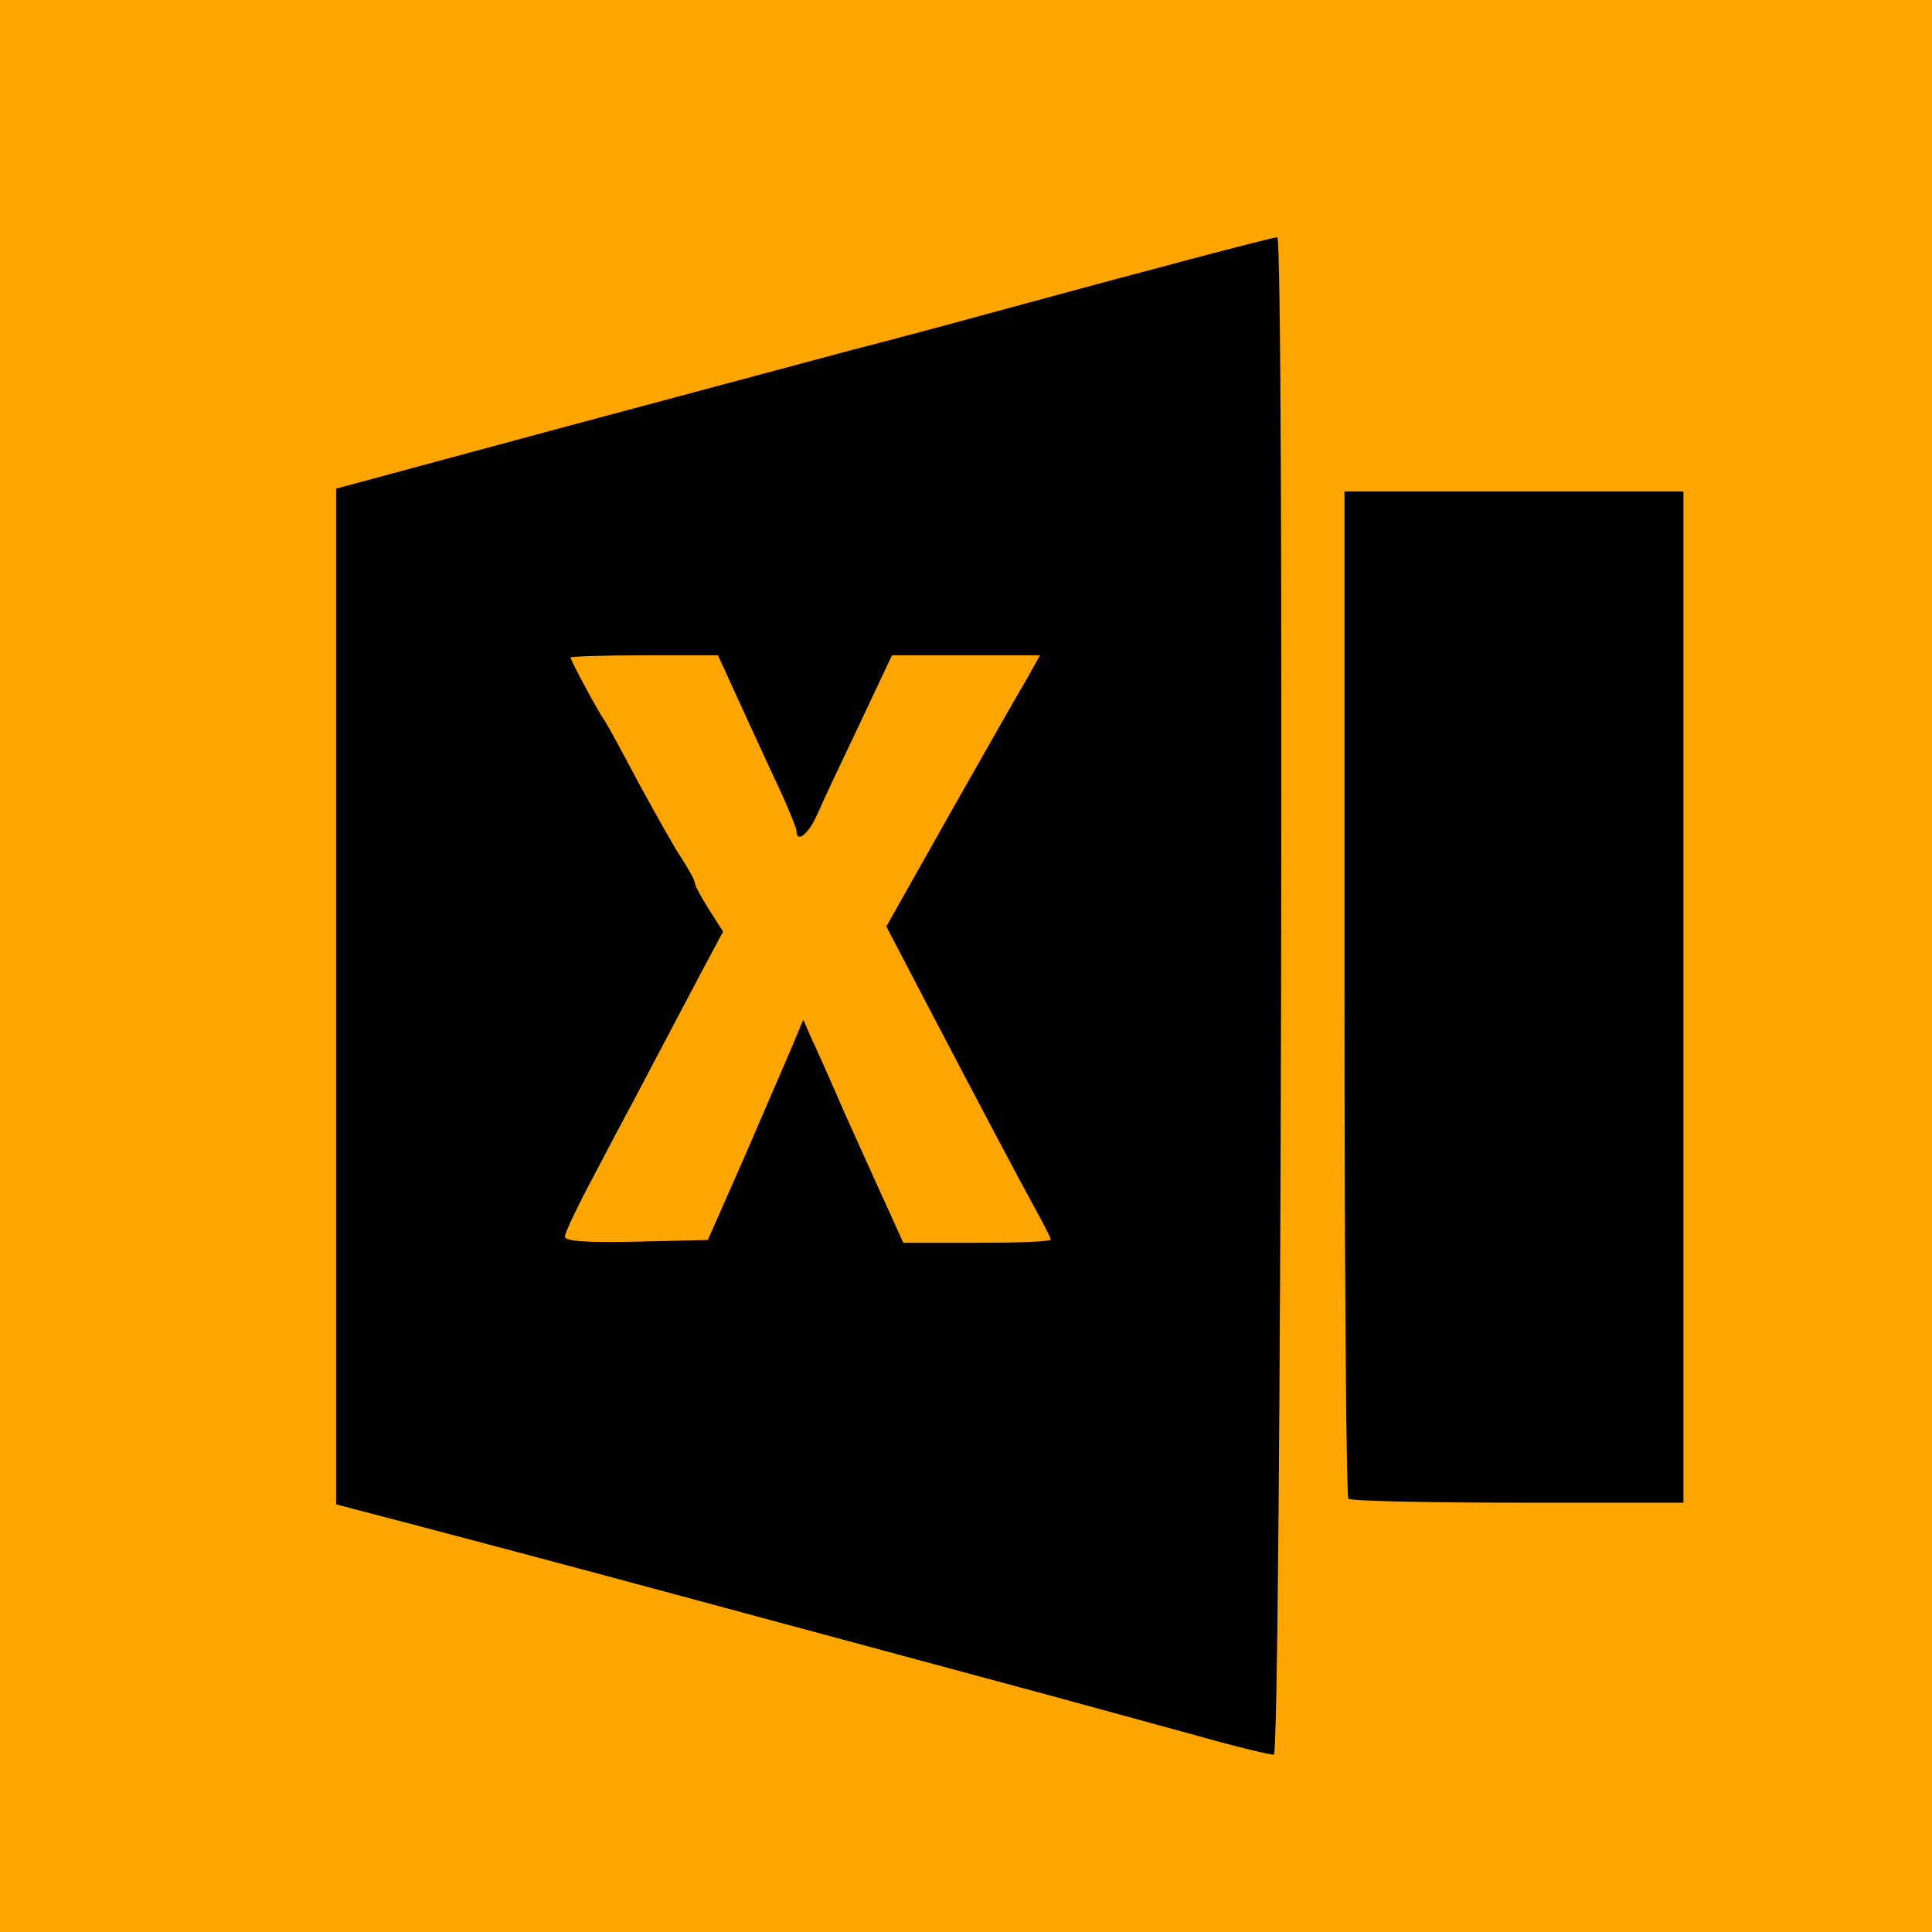
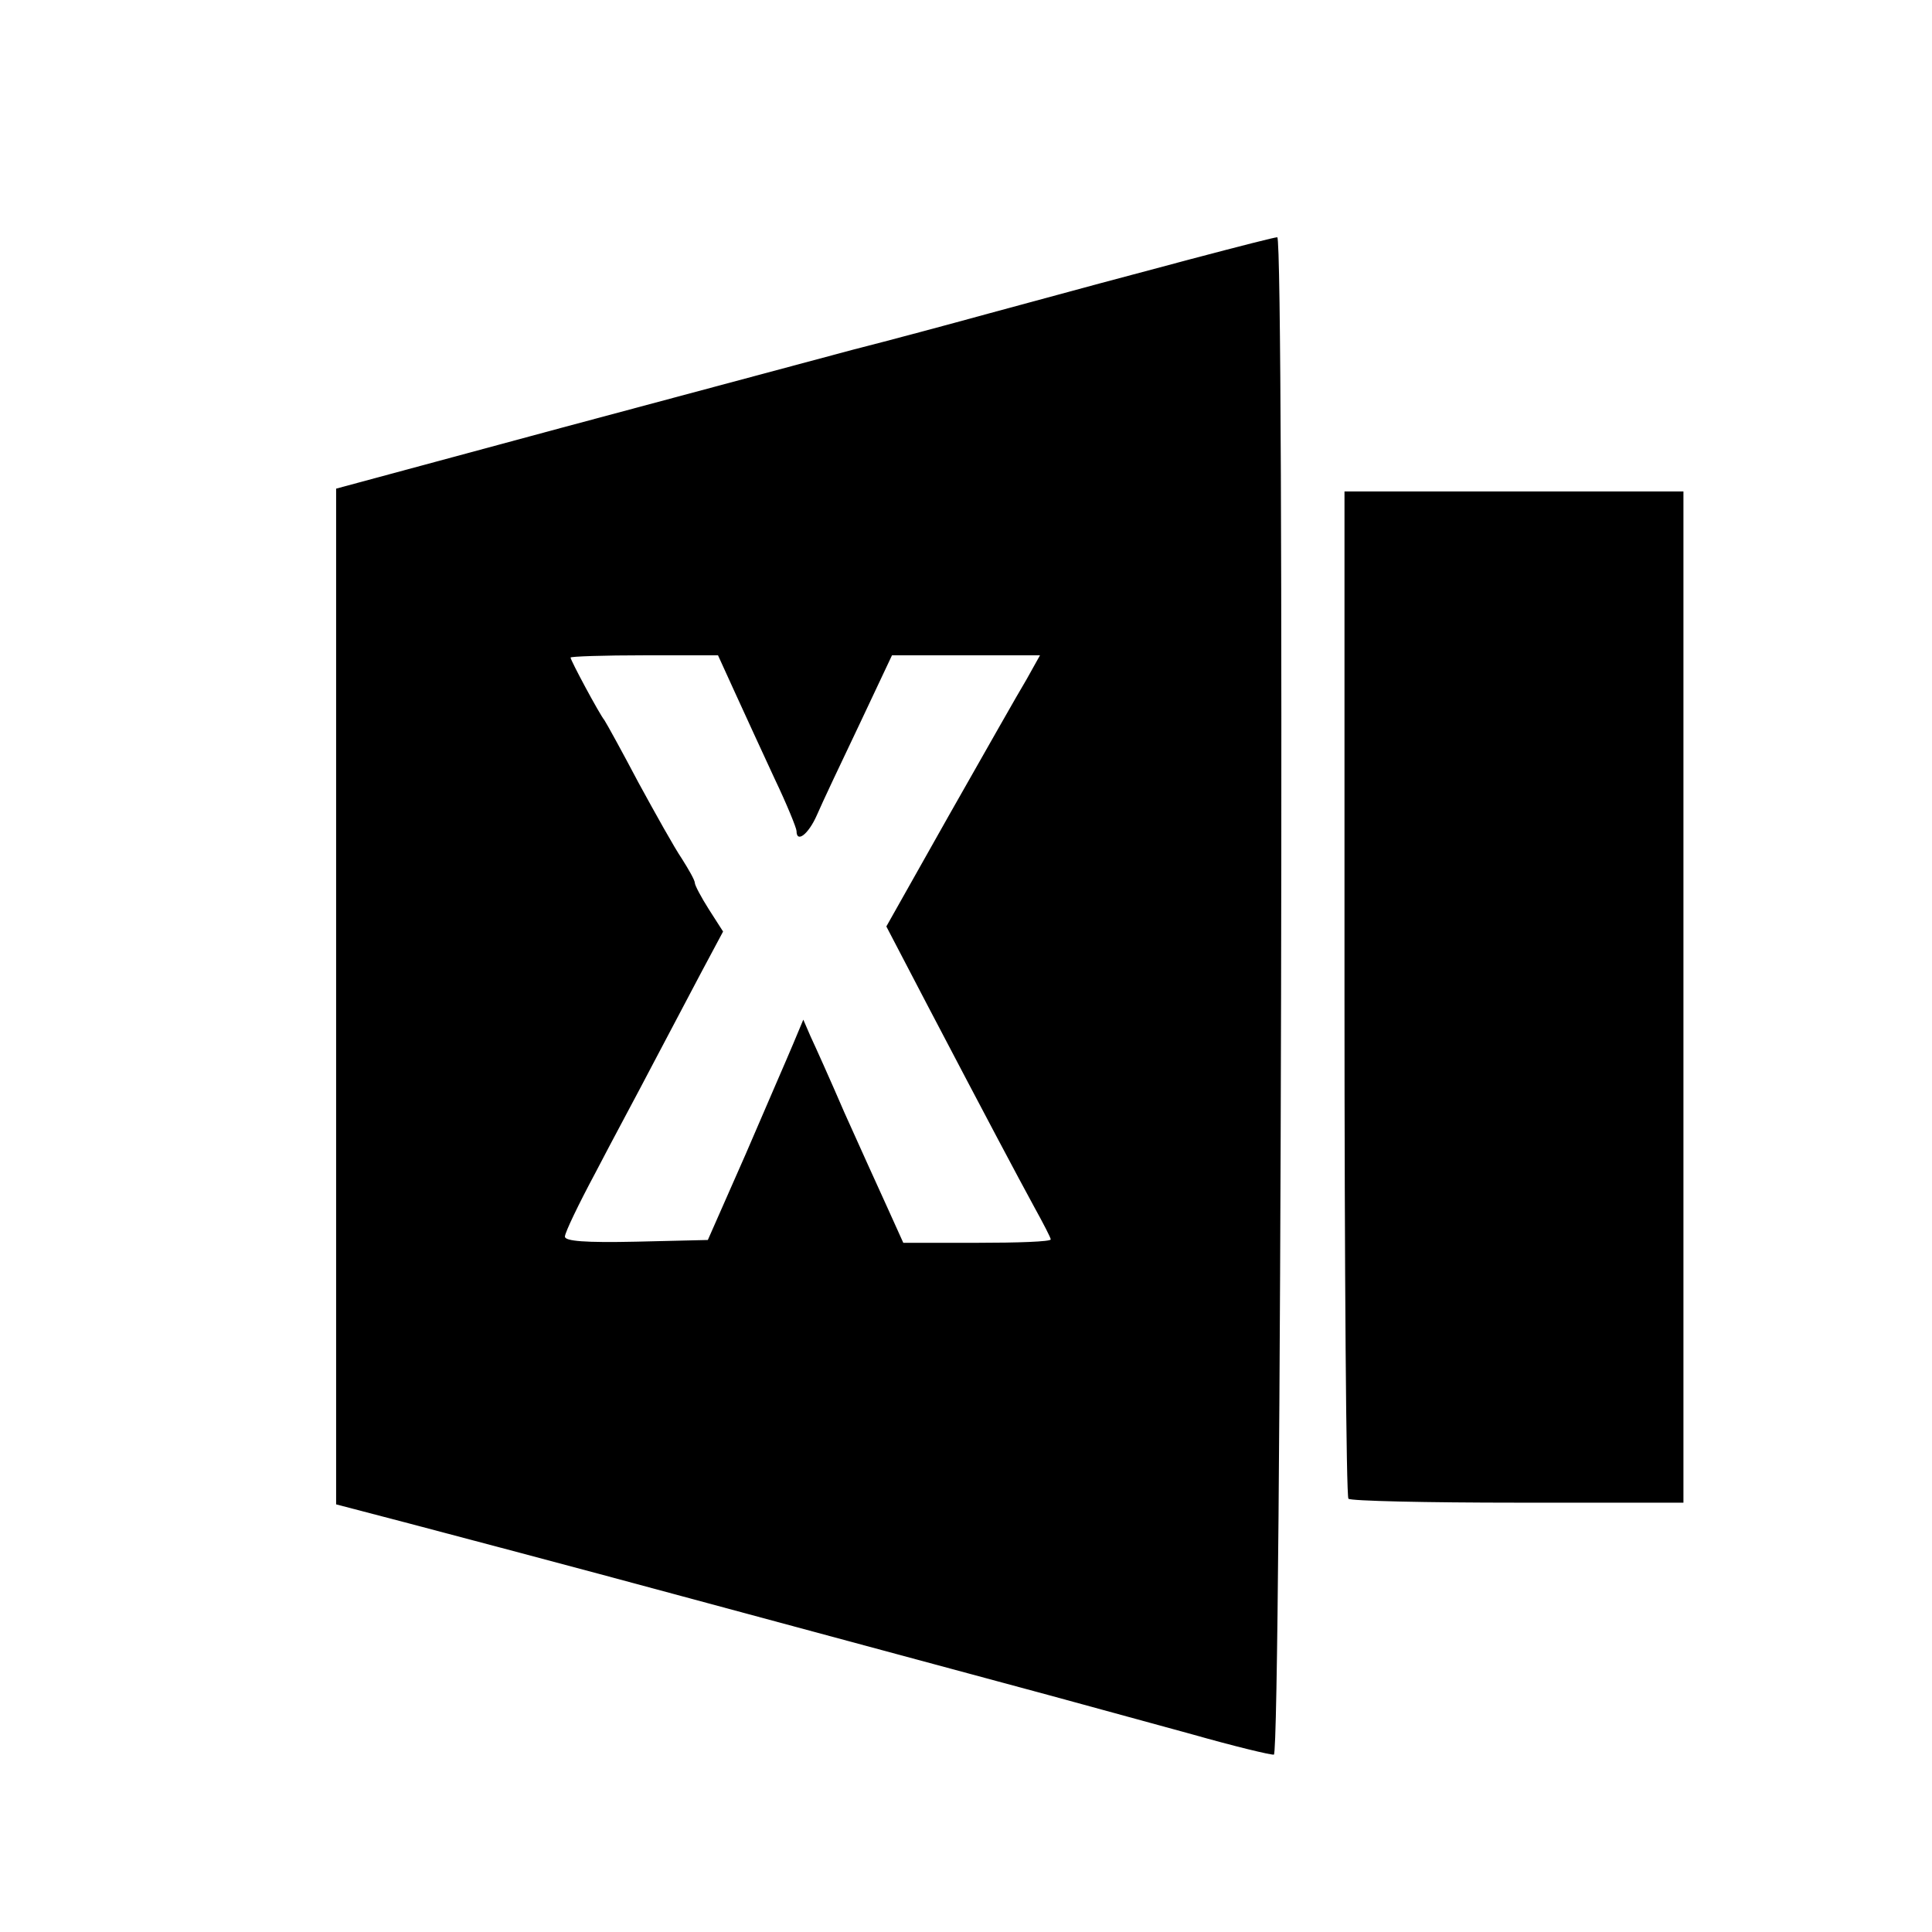
<svg xmlns="http://www.w3.org/2000/svg" version="1.0" width="342px" height="342px" viewBox="0 0 342 342" preserveAspectRatio="xMidYMid meet">
-   <g fill="#ffa500">
+   <g fill="transparent">
    <path d="M0 171 l0 -171 171 0 171 0 0 171 0 171 -171 0 -171 0 0 -171z m224 5.1 l0 -130 -7.2 2 c-4 1.1 -12.2 3.3 -18.3 4.9 -13.2 3.4 -44.7 11.9 -60 16.1 -6 1.6 -25.6 6.9 -43.5 11.7 l-32.5 8.7 0 86.9 0 86.9 13 3.4 c7.2 1.9 28.8 7.6 48 12.8 19.3 5.2 44.5 12 56 15.1 11.6 3.1 25.5 6.9 31 8.4 5.5 1.6 10.8 2.9 11.8 2.9 1.6 0.1 1.7 -6.7 1.7 -129.8z m71 0.4 l0 -86.5 -27 0 -27 0 0 85.8 c0 47.2 0.3 86.2 0.7 86.5 0.3 0.4 12.5 0.7 27 0.7 l26.3 0 0 -86.5z" />
    <path d="M97 218.9 c0 -3.1 1.4 -6.7 5.4 -14.3 2.9 -5.6 7.7 -14.6 10.6 -20.1 2.9 -5.5 6.4 -12 7.7 -14.4 l2.5 -4.3 -2.2 -4.7 c-1.3 -2.5 -3.1 -5.7 -4 -7.1 -0.9 -1.4 -4.1 -7 -7 -12.5 -2.9 -5.5 -5.6 -10.4 -6 -11 -2.6 -3.3 -6 -11.3 -6 -14.1 l0 -3.4 16 0 16.1 0 3.8 8.3 c2 4.5 4.8 10.6 6.1 13.5 l2.4 5.2 2.2 -5.2 c1.2 -2.9 4 -9 6.3 -13.5 l4.1 -8.3 16 0 16 0 0 3 c0 2.1 -3.9 10 -11.7 23.8 -6.4 11.4 -12.1 21.5 -12.7 22.5 -0.9 1.3 -0.2 3.4 3.2 10 5.1 9.9 13.8 26.4 19.2 36.3 2.5 4.6 4 8.7 4 10.9 l0 3.5 -16.1 0 -16 0 -3.1 -6.7 c-1.7 -3.8 -5 -11 -7.4 -16.2 l-4.3 -9.4 -1.6 3.9 c-0.9 2.1 -4 9.3 -6.9 15.9 l-5.4 12 -15.6 0.3 -15.6 0.3 0 -4.2z" />
  </g>
  <g fill="#000000">
    <path d="M211 307 c-7.4 -2 -22.9 -6.3 -34.5 -9.4 -11.5 -3.1 -36.7 -9.9 -56 -15.1 -19.2 -5.2 -40.8 -10.9 -48 -12.8 l-13 -3.4 0 -89.9 0 -89.9 40 -10.8 c22 -5.9 45.2 -12.1 51.5 -13.8 6.3 -1.6 17.1 -4.5 24 -6.4 27.9 -7.6 50.2 -13.5 51.1 -13.5 1.3 0 0.7 268.3 -0.6 268.6 -0.5 0.1 -7.1 -1.5 -14.5 -3.6z m-79 -102.7 c3.6 -8.4 7.4 -17.1 8.4 -19.5 l1.8 -4.3 1.3 3 c0.8 1.7 3.5 7.7 6 13.5 2.6 5.8 6 13.3 7.6 16.8 l2.8 6.2 13 0 c7.2 0 13.1 -0.2 13.1 -0.6 0 -0.3 -1.3 -2.8 -2.9 -5.7 -3.1 -5.7 -8.1 -15.1 -19 -35.9 l-7.2 -13.8 11.1 -19.7 c6.2 -10.9 12.3 -21.7 13.7 -24 l2.4 -4.3 -13.1 0 -13.1 0 -5.8 12.3 c-3.2 6.7 -6.6 13.9 -7.5 16 -1.5 3.4 -3.6 5 -3.6 2.8 0 -0.5 -1.7 -4.7 -3.9 -9.3 -2.1 -4.5 -5.2 -11.3 -6.9 -15 l-3.1 -6.8 -13 0 c-7.2 0 -13.1 0.2 -13.1 0.4 0 0.5 5.1 10 6 11.1 0.4 0.6 3.1 5.5 6 11 3 5.5 6.4 11.6 7.7 13.5 1.2 1.9 2.3 3.8 2.3 4.3 0 0.4 1.1 2.5 2.5 4.7 l2.5 3.9 -3.9 7.3 c-2.1 4 -6 11.4 -8.6 16.3 -2.6 5 -7.2 13.5 -10.1 19.1 -3 5.6 -5.4 10.6 -5.4 11.3 0 0.8 3.5 1.1 12.6 0.9 l12.7 -0.3 6.7 -15.2z" />
    <path d="M238.7 265.3 c-0.4 -0.3 -0.7 -40.6 -0.7 -89.5 l0 -88.8 30 0 30 0 0 89.5 0 89.5 -29.3 0 c-16.2 0 -29.7 -0.3 -30 -0.7z" />
  </g>
</svg>
